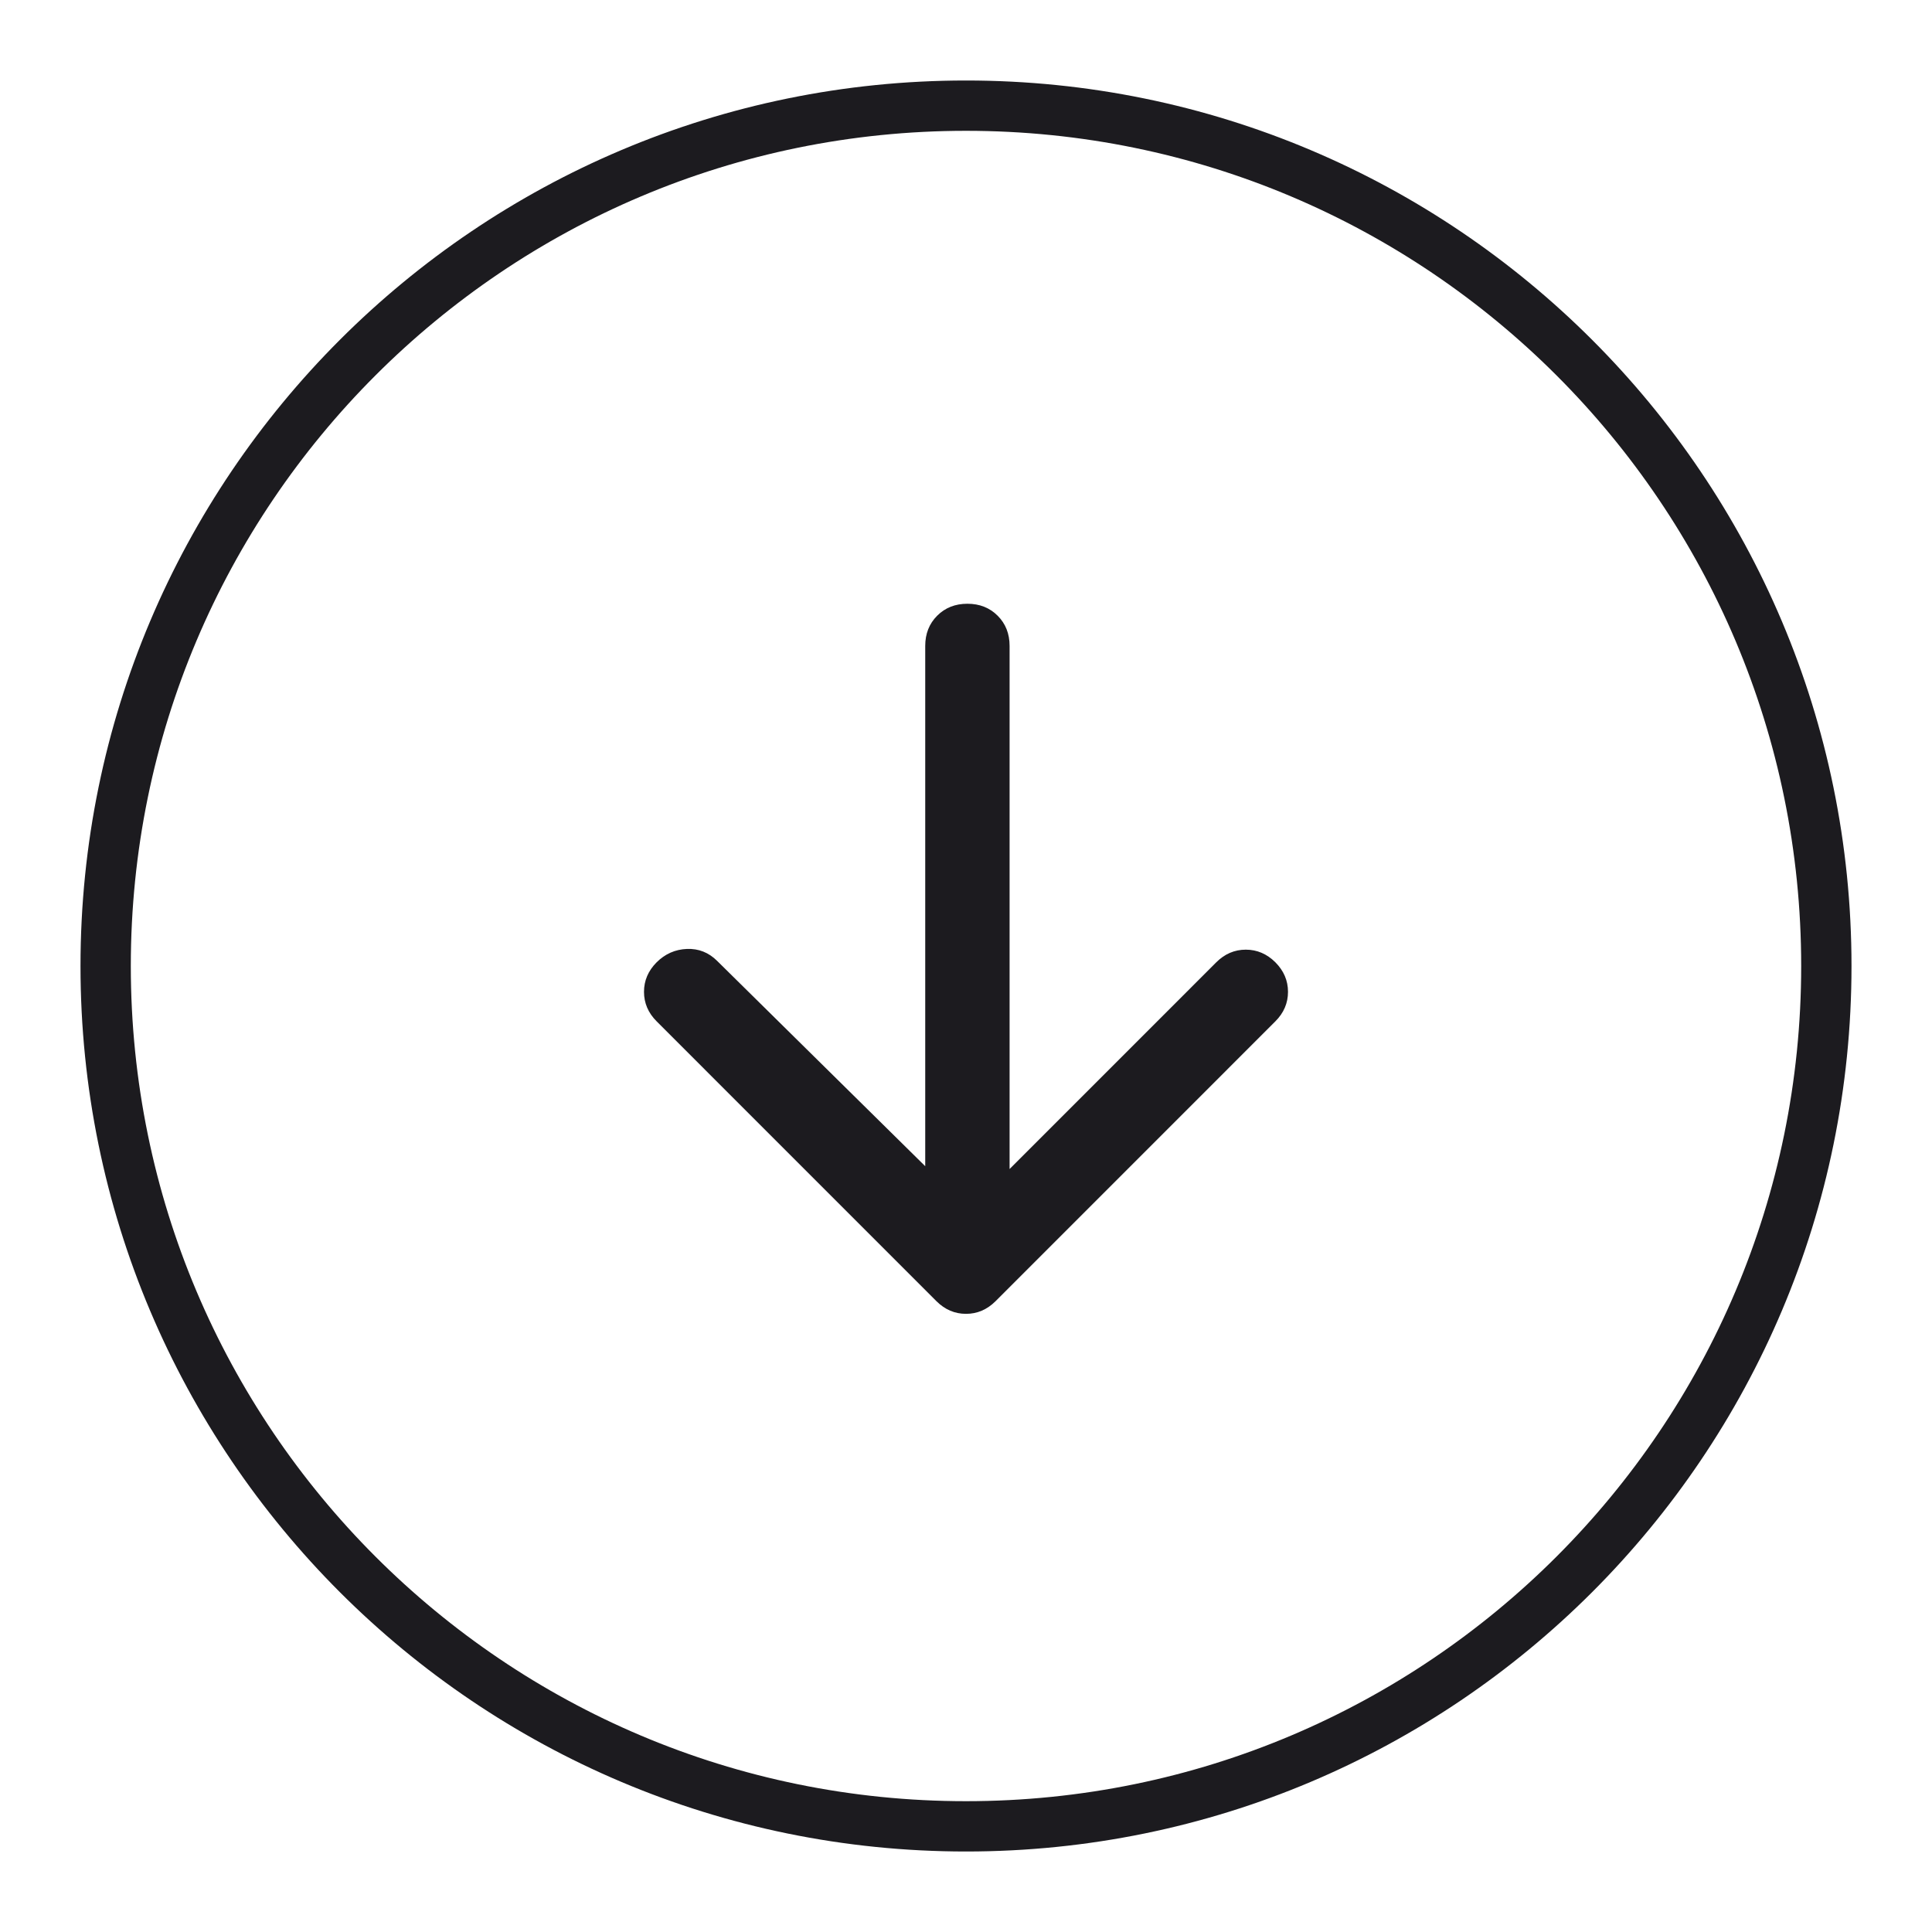
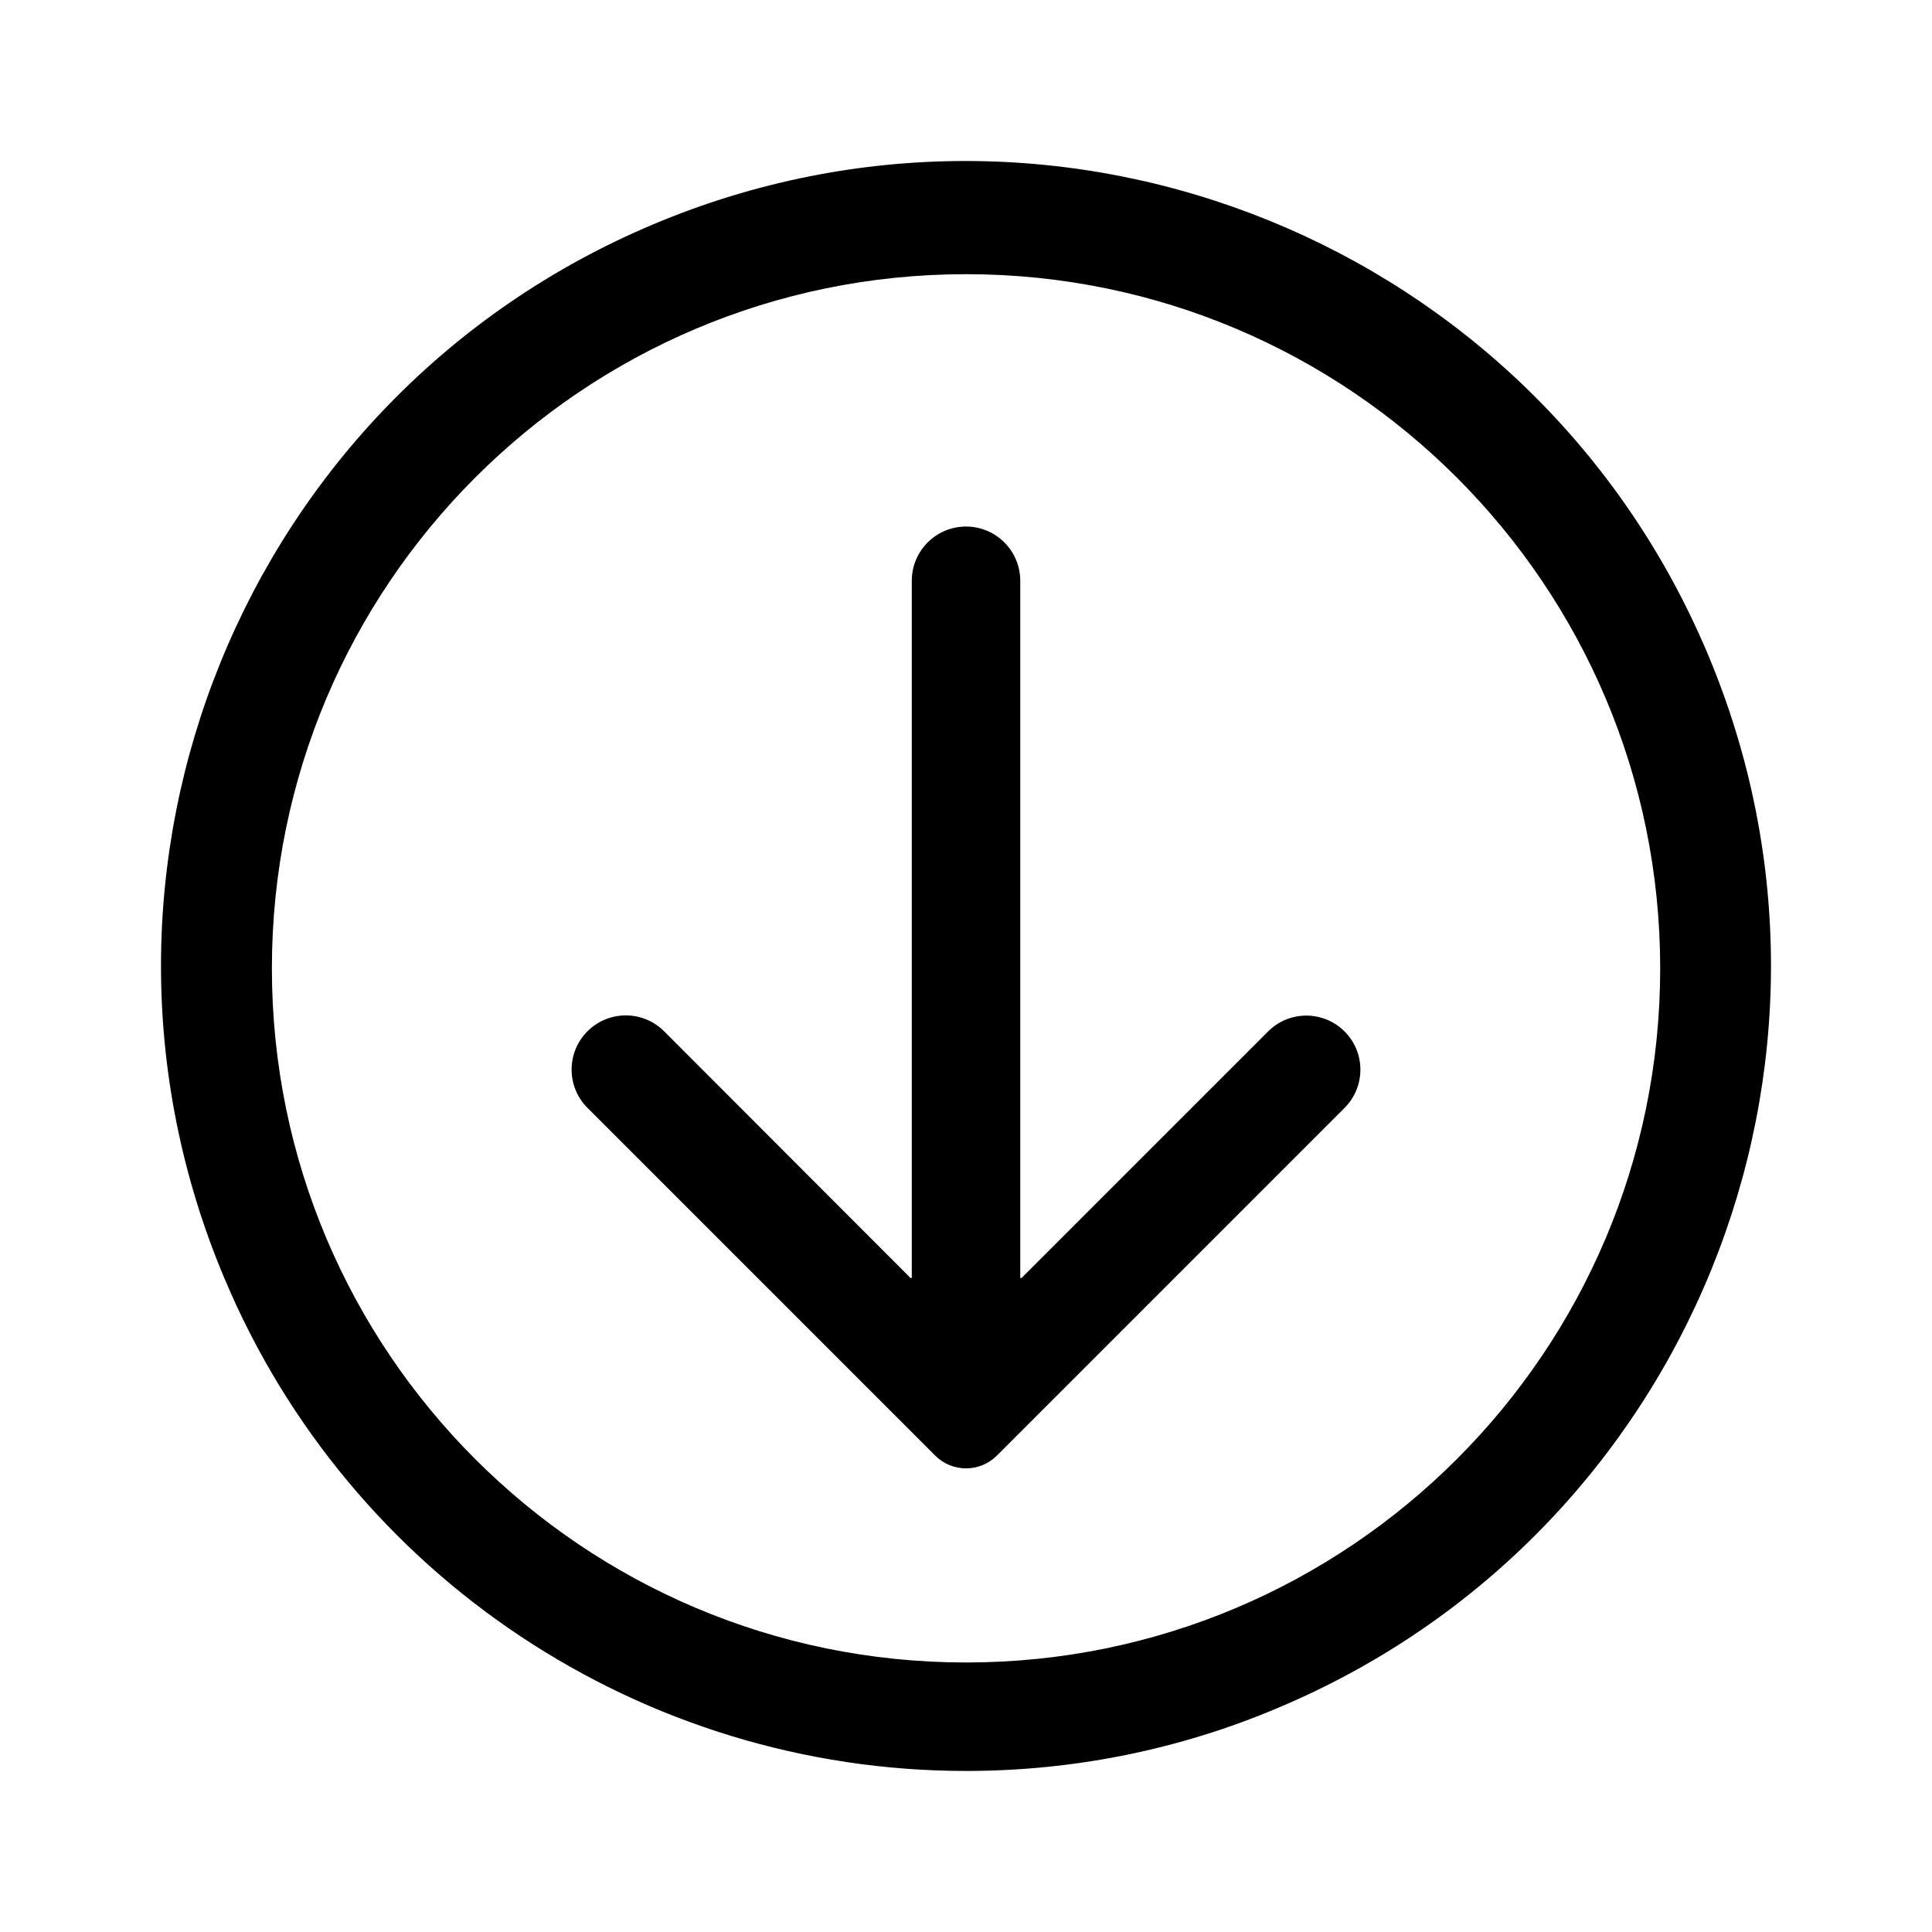
<svg xmlns="http://www.w3.org/2000/svg" width="48" height="48" viewBox="0 0 48 48" fill="none">
-   <mask id="mask0_22_45" style="mask-type:alpha" maskUnits="userSpaceOnUse" x="0" y="0" width="48" height="48">
-     <rect width="48" height="48" fill="#D9D9D9" />
-   </mask>
-   <g mask="url(#mask0_22_45)">
-     <circle cx="24" cy="24" r="21.375" stroke="#1C1B1F" stroke-width="1.25" />
-     <path d="M22.987 28.974V16.048C22.987 15.745 23.086 15.495 23.284 15.297C23.482 15.099 23.732 15 24.035 15C24.338 15 24.588 15.099 24.786 15.297C24.984 15.495 25.083 15.745 25.083 16.048V29.044L30.218 23.908C30.428 23.699 30.672 23.594 30.952 23.594C31.231 23.594 31.476 23.699 31.686 23.908C31.895 24.118 32 24.362 32 24.642C32 24.921 31.895 25.166 31.686 25.375L24.734 32.328C24.524 32.537 24.279 32.642 24 32.642C23.721 32.642 23.476 32.537 23.266 32.328L16.314 25.375C16.105 25.166 16 24.921 16 24.642C16 24.362 16.105 24.118 16.314 23.908C16.524 23.699 16.774 23.588 17.066 23.576C17.357 23.565 17.607 23.664 17.817 23.873L22.987 28.974Z" fill="#1C1B1F" />
-   </g>
+   <path d="M31.761 42.427C41.938 38.143 46.717 26.412 42.423 16.235C38.13 6.058 26.408 1.288 16.231 5.573C6.054 9.857 1.284 21.588 5.578 31.765C8.695 39.176 15.961 43.999 24.001 43.999C26.669 43.999 29.309 43.469 31.761 42.427ZM6.755 24.058C6.755 14.537 14.479 6.812 24.001 6.812C33.522 6.812 41.247 14.537 41.247 24.058C41.247 33.58 33.522 41.304 24.001 41.304C14.479 41.304 6.755 33.58 6.755 24.058ZM33.403 25.624C33.93 26.148 33.931 27 33.405 27.526L24.767 36.164C24.344 36.587 23.658 36.587 23.235 36.164L14.596 27.525C14.07 27 14.07 26.147 14.596 25.622V25.622C15.122 25.096 15.975 25.096 16.5 25.622L22.619 31.749C22.632 31.762 22.653 31.753 22.653 31.735V14.429C22.653 13.685 23.257 13.082 24.001 13.082V13.082C24.745 13.082 25.348 13.685 25.348 14.429V31.735C25.348 31.753 25.37 31.762 25.382 31.749L31.505 25.626C32.029 25.102 32.878 25.101 33.403 25.624V25.624Z" fill="black" />
</svg>
